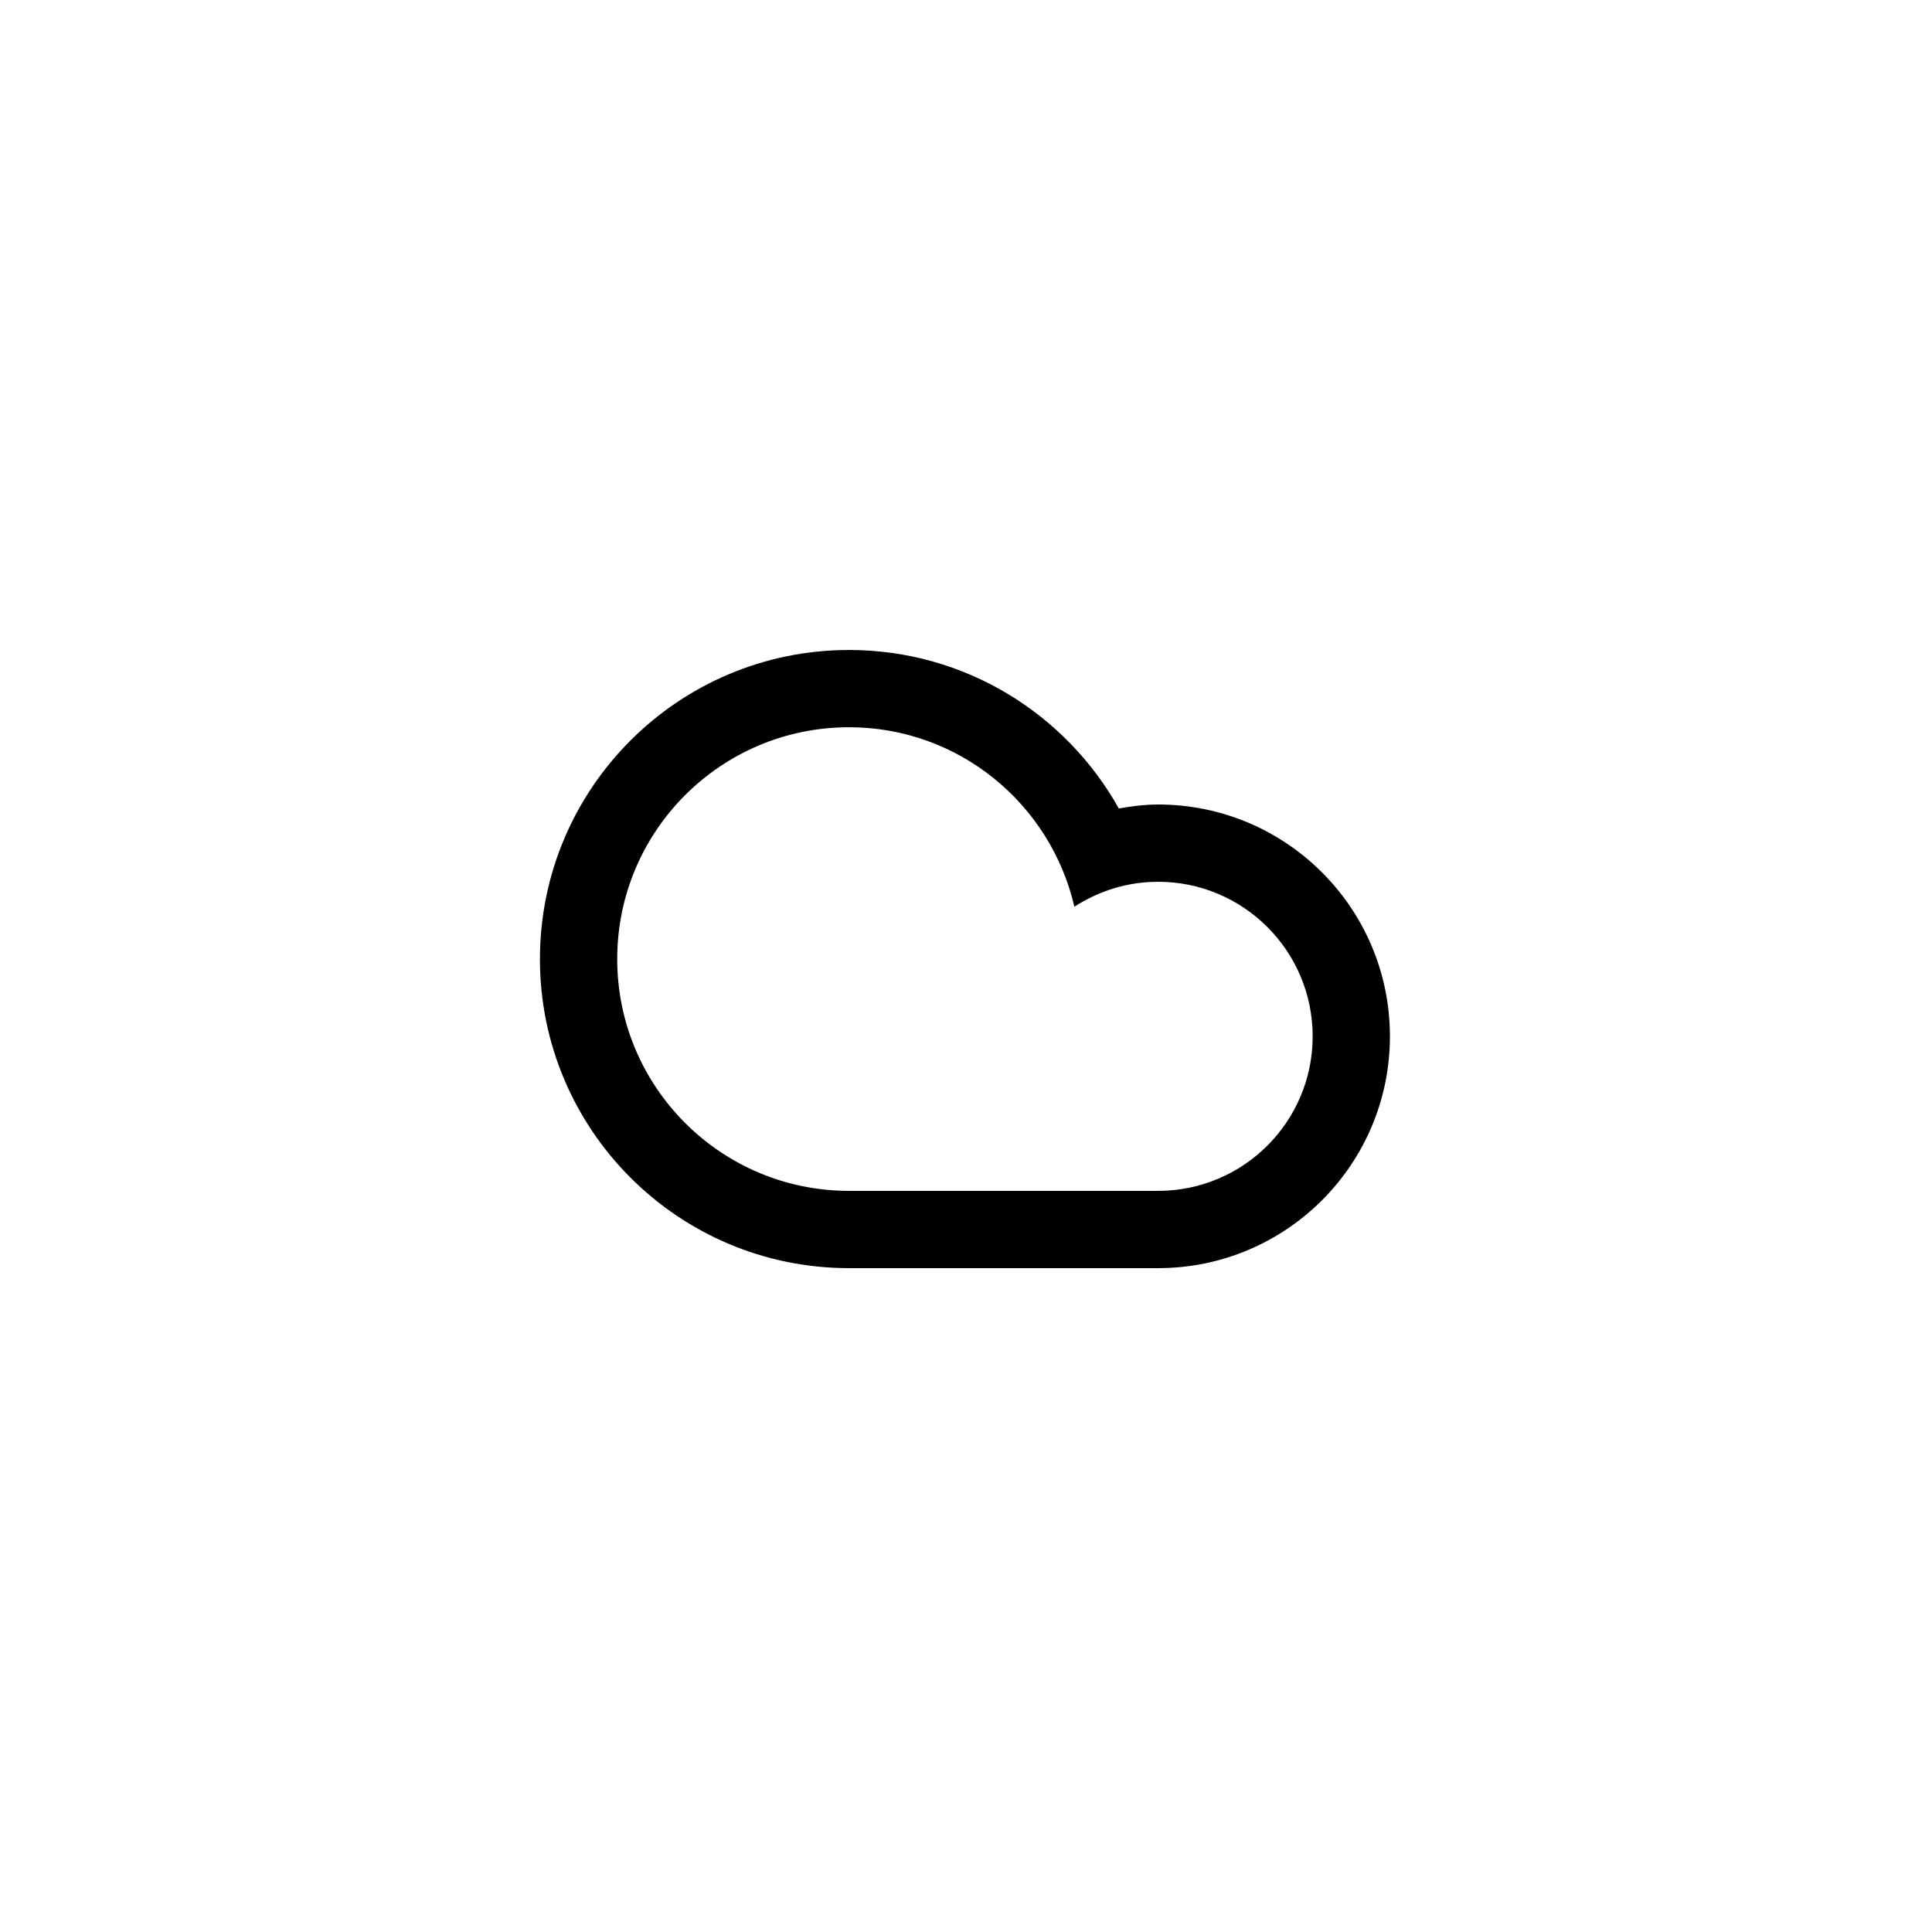
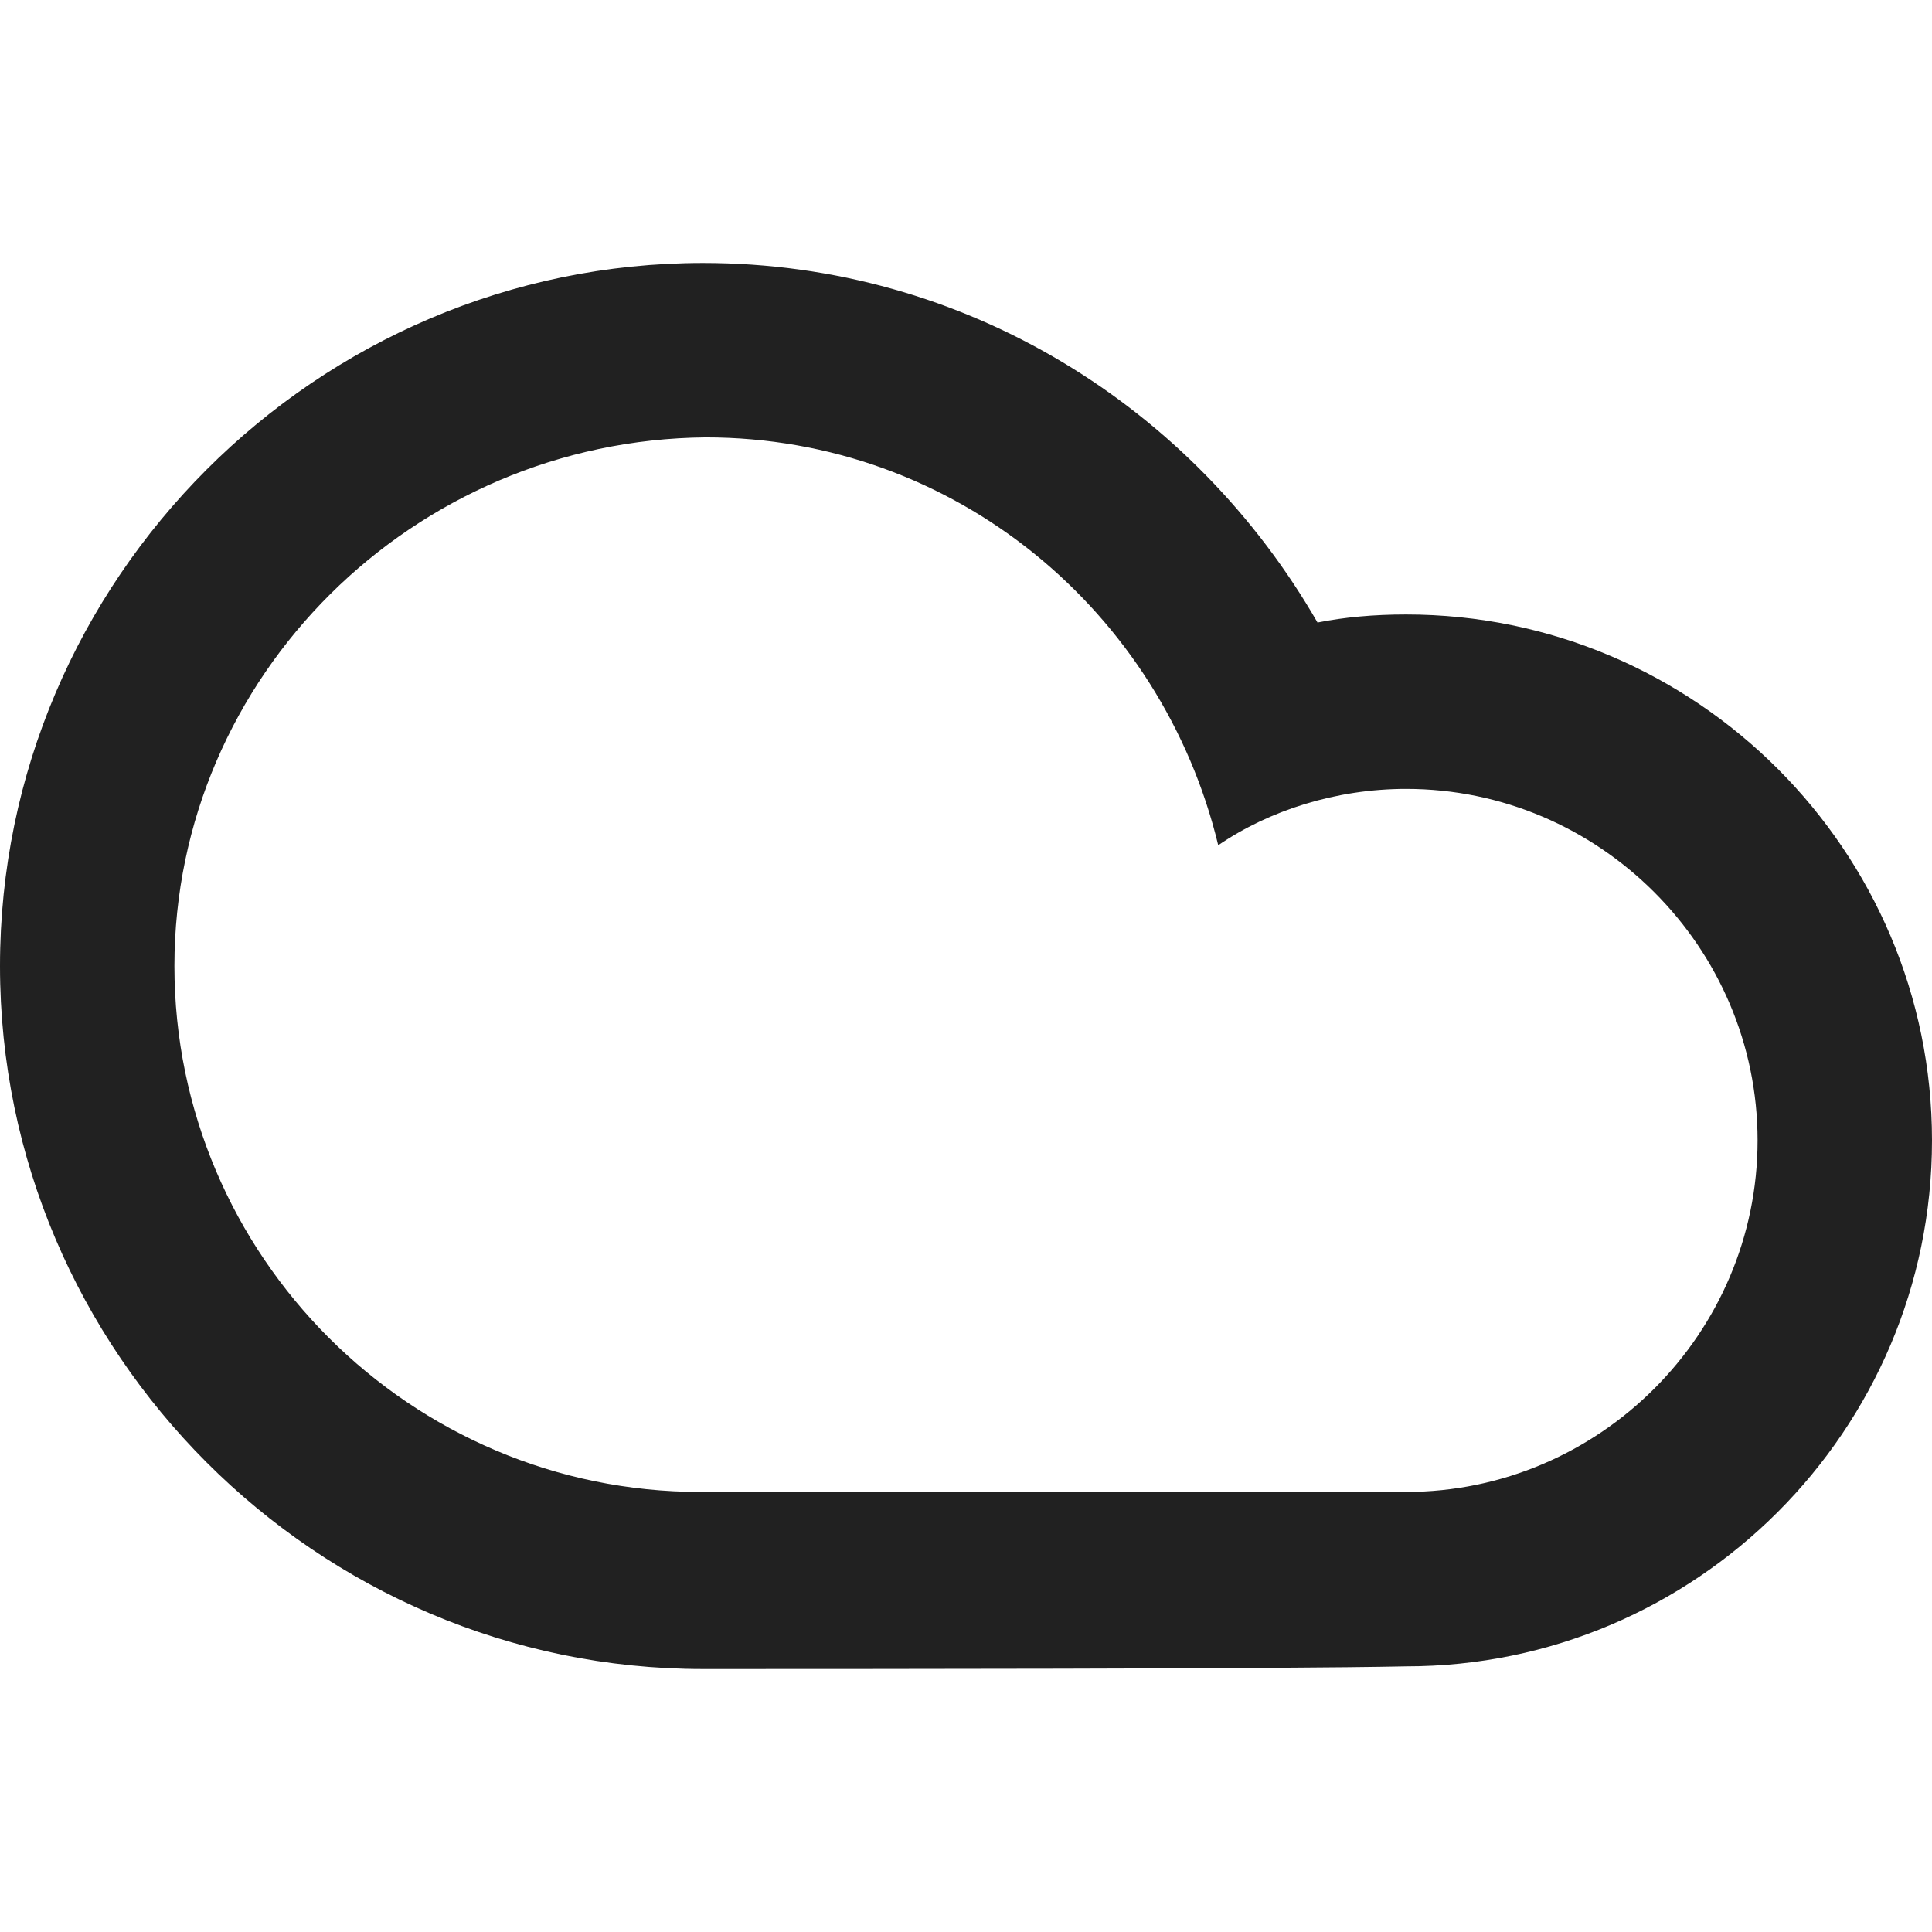
- <svg xmlns="http://www.w3.org/2000/svg" version="1.1" id="Layer_1" x="0px" y="0px" width="100px" height="100px" viewBox="0 0 100 100" enable-background="new 0 0 100 100" xml:space="preserve">
-   <path fill-rule="evenodd" clip-rule="evenodd" d="M43.945,65.639c-8.835,0-15.998-7.162-15.998-15.998  c0-8.836,7.163-15.998,15.998-15.998c6.004,0,11.229,3.312,13.965,8.203c0.664-0.113,1.338-0.205,2.033-0.205  c6.627,0,11.999,5.373,11.999,12c0,6.625-5.372,11.998-11.999,11.998C57.168,65.639,47.143,65.639,43.945,65.639z M59.943,61.639  c4.418,0,8-3.582,8-7.998c0-4.418-3.582-8-8-8c-1.6,0-3.082,0.481-4.333,1.291c-1.231-5.316-5.974-9.29-11.665-9.29  c-6.626,0-11.998,5.372-11.998,11.999c0,6.626,5.372,11.998,11.998,11.998C47.562,61.639,56.924,61.639,59.943,61.639z" />
+ <svg xmlns="http://www.w3.org/2000/svg" version="1.1" id="Layer_1" x="0px" y="0px" viewBox="0 0 72 72" style="enable-background:new 0 0 72 72;" xml:space="preserve">
+   <style type="text/css">
+ 	.st0{fill-rule:evenodd;clip-rule:evenodd;fill:#212121;}
+ </style>
+   <path class="st0" d="M26.2,62.2C11.8,62.2,0,50.4,0,36S11.8,9.8,26.2,9.8c9.8,0,18.3,5.4,22.9,13.4c1-0.2,2.1-0.3,3.3-0.3  c10.8,0,19.6,8.8,19.6,19.6s-8.8,19.6-19.6,19.6C47.8,62.2,31.4,62.2,26.2,62.2z M52.4,55.6c7.2,0,13.1-5.9,13.1-13.1  s-5.9-13.1-13.1-13.1c-2.6,0-5.1,0.8-7,2.1c-2.1-8.7-9.8-15.2-19.1-15.2C15.4,16.4,6.5,25.2,6.5,36s8.8,19.6,19.6,19.6  C32.1,55.6,47.5,55.6,52.4,55.6z" />
</svg>
